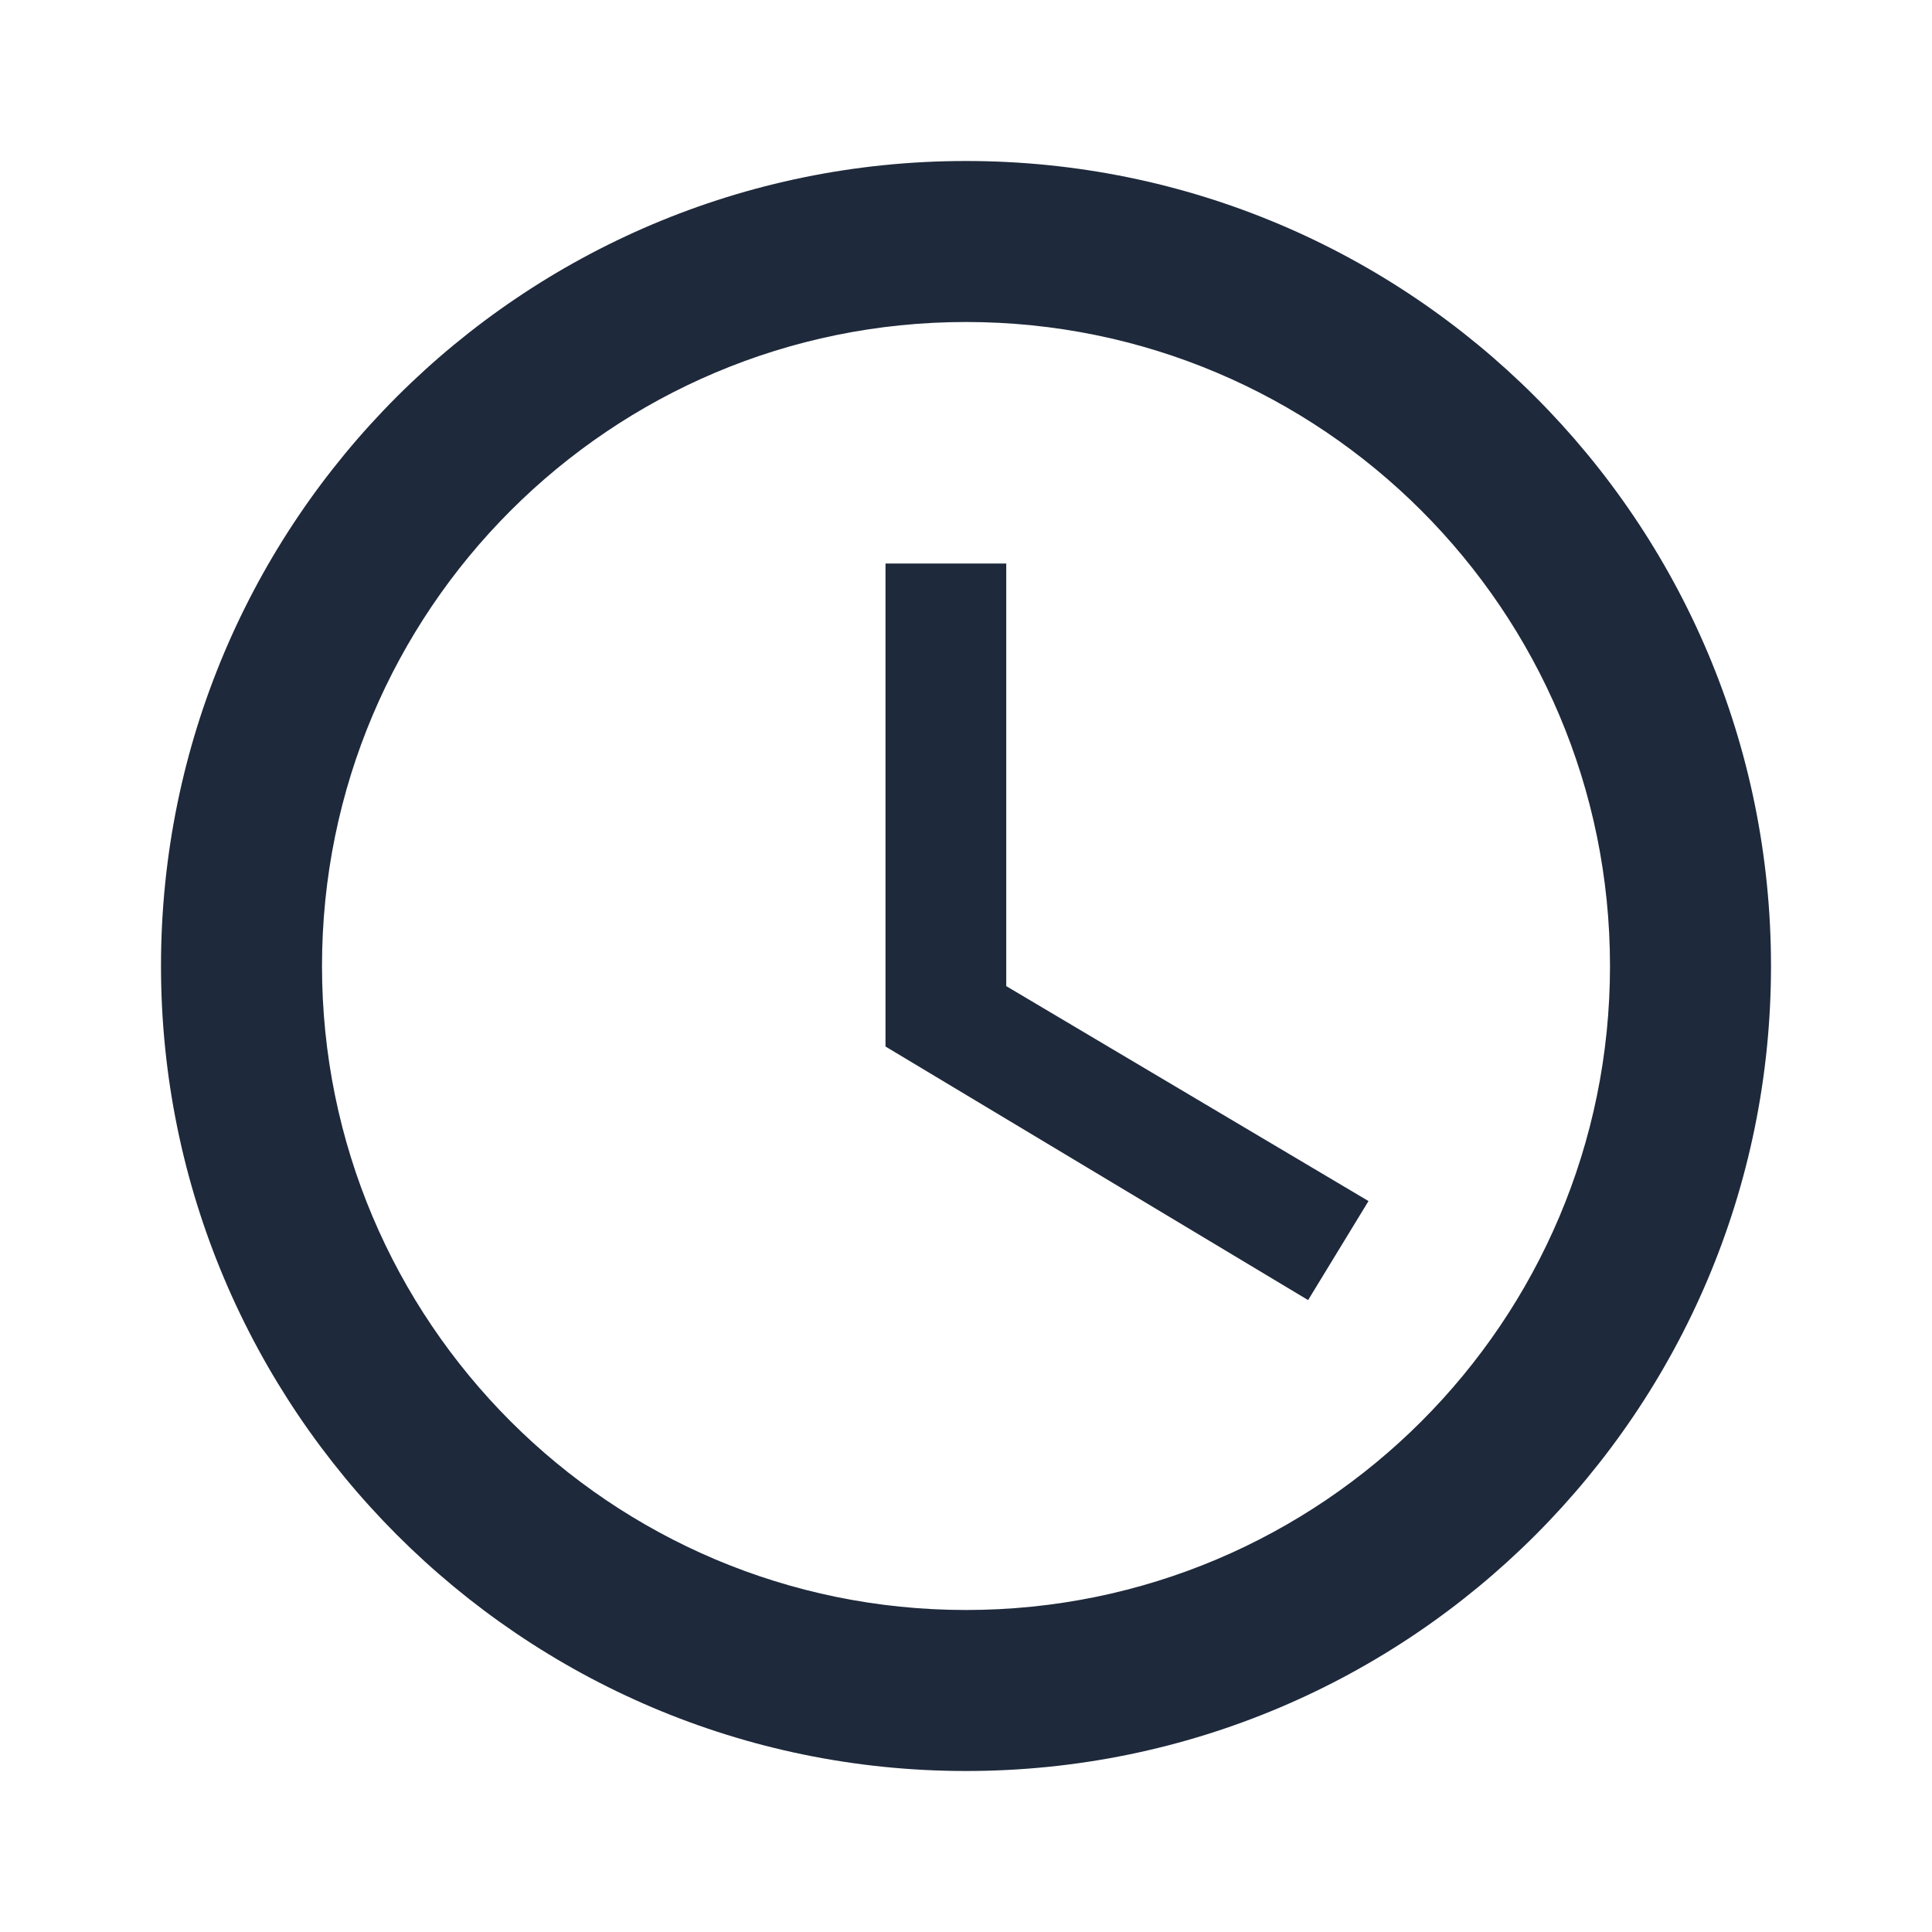
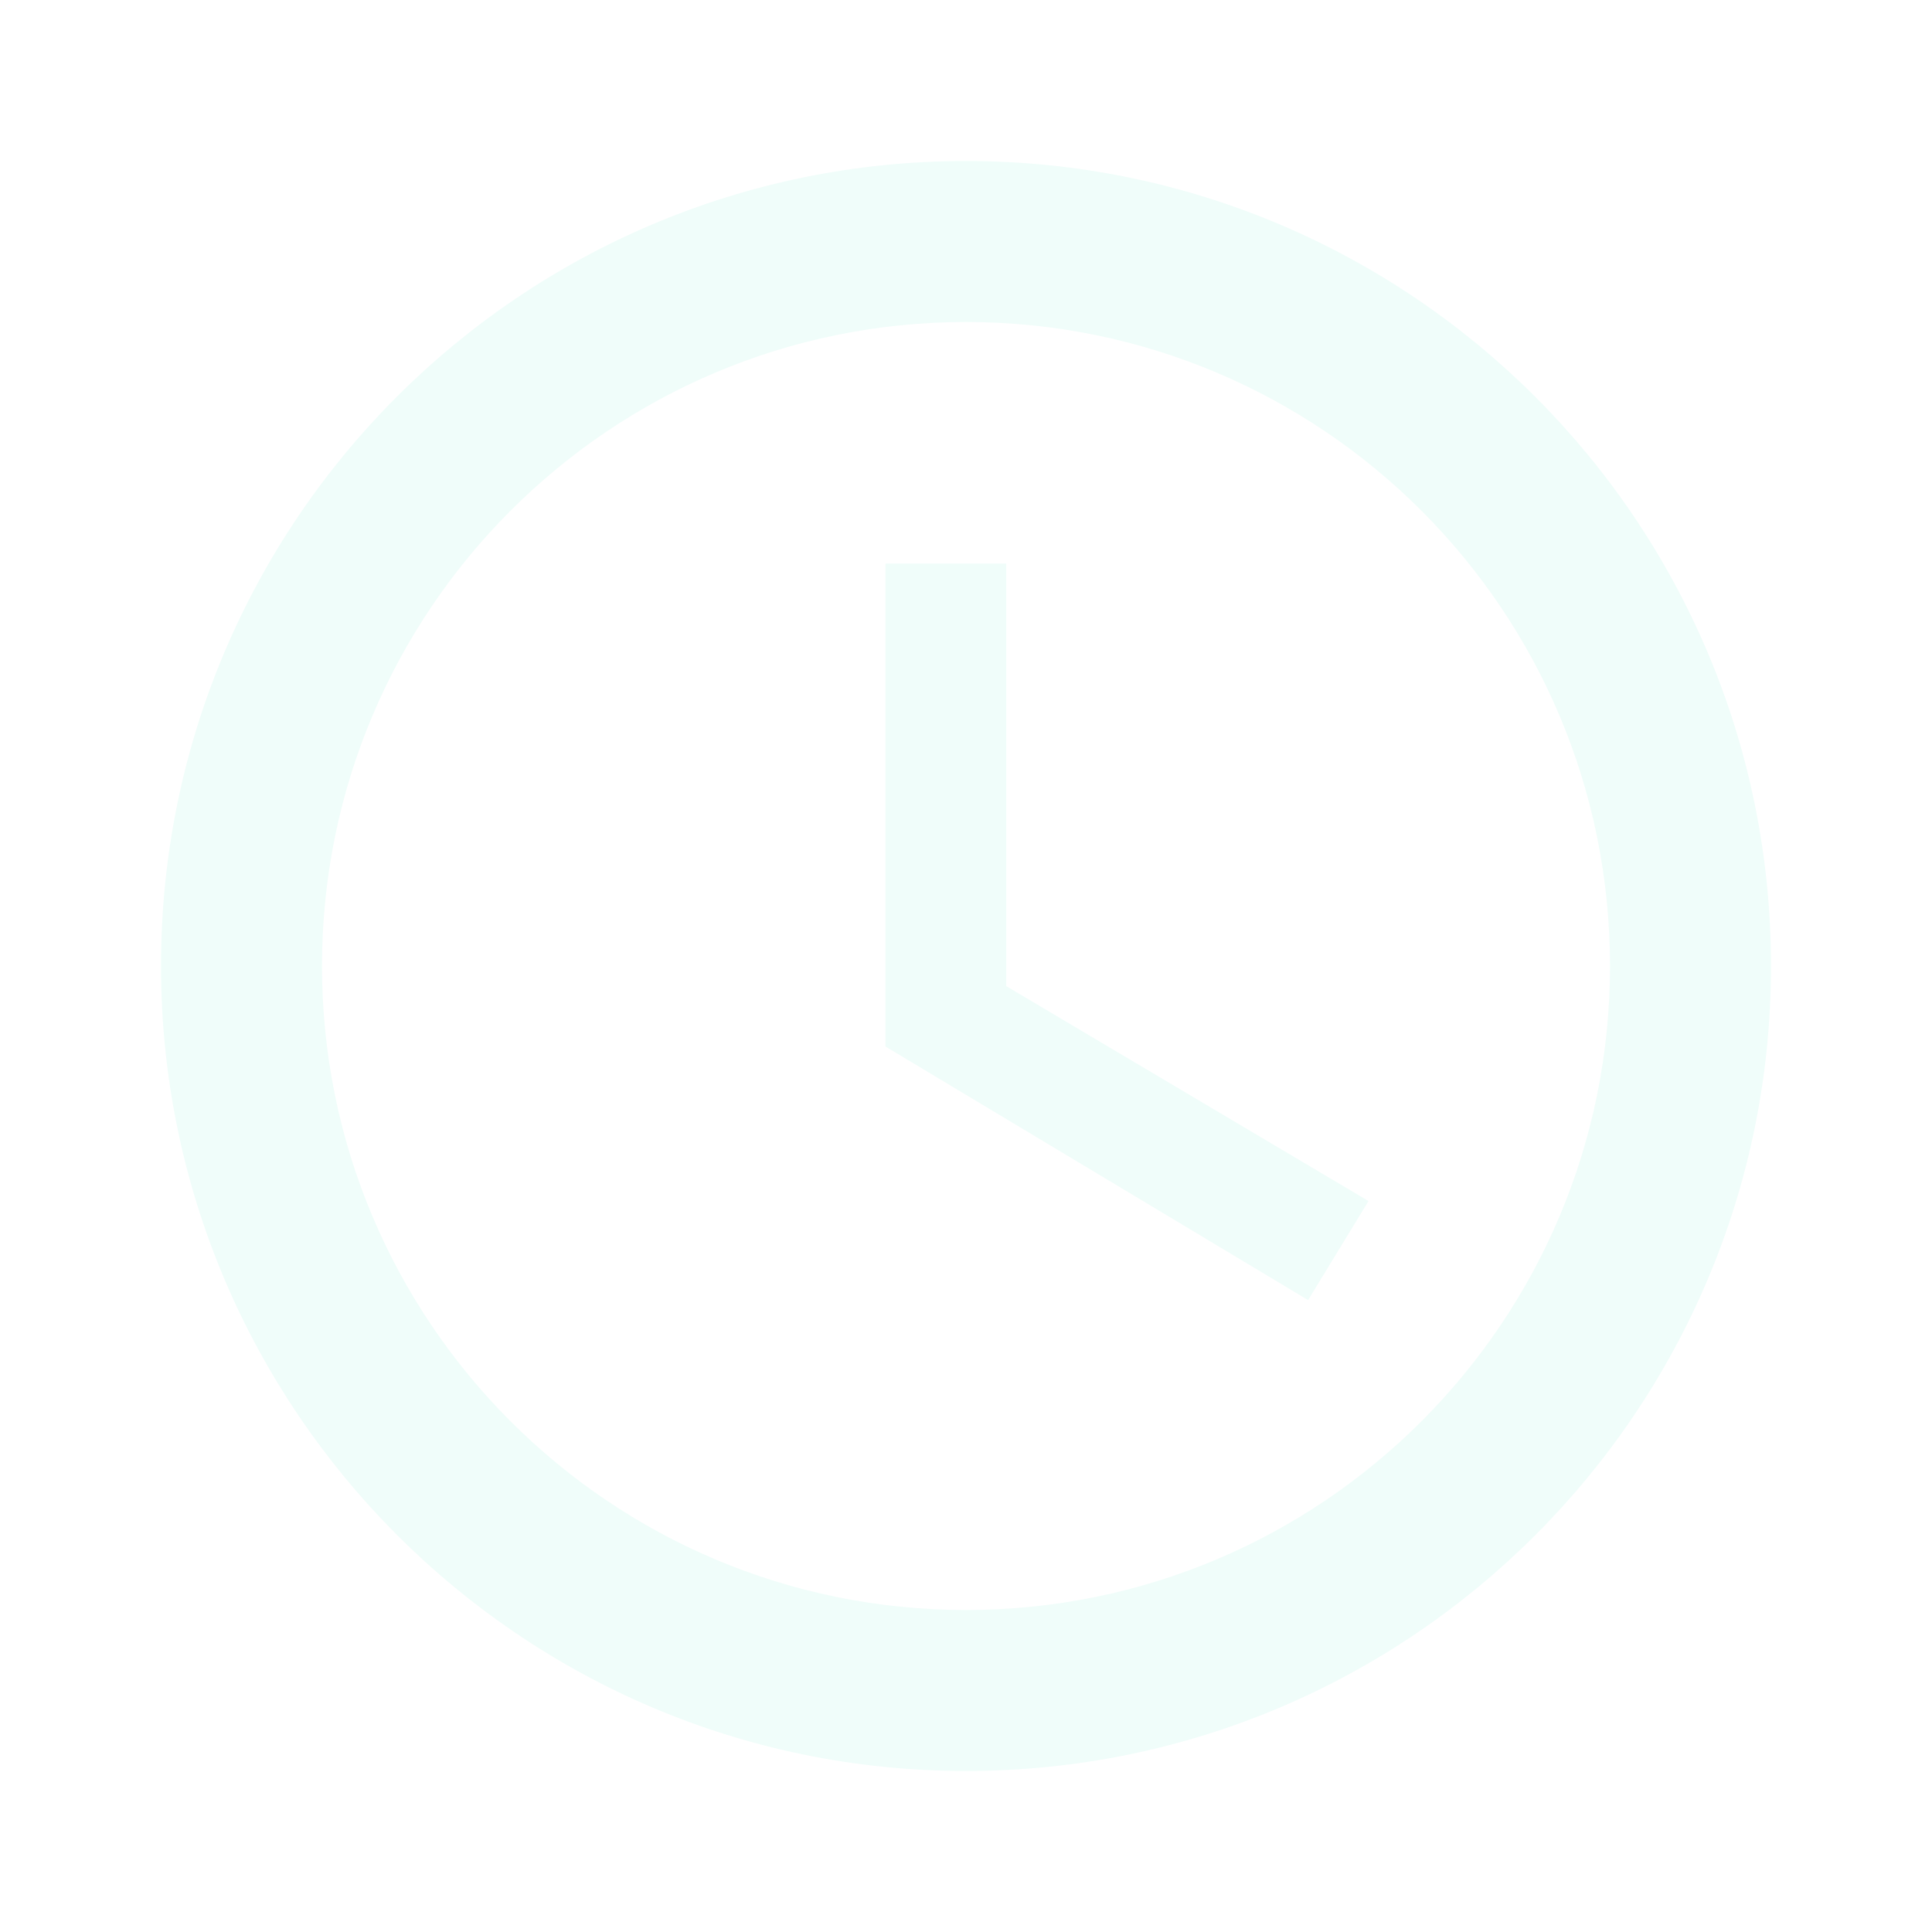
<svg xmlns="http://www.w3.org/2000/svg" viewBox="0 0 24 24">
-   <path fill="#1e293b" d="M12,20A8,8 0 0,0 20,12A8,8 0 0,0 12,4A8,8 0 0,0 4,12A8,8 0 0,0 12,20M12,2A10,10 0 0,1 22,12A10,10 0 0,1 12,22C6.47,22 2,17.5 2,12A10,10 0 0,1 12,2M12.5,7V12.25L17,14.92L16.25,16.15L11,13V7H12.5Z" />
+   <path fill="#f0fdfa" d="M12,20A8,8 0 0,0 20,12A8,8 0 0,0 12,4A8,8 0 0,0 4,12A8,8 0 0,0 12,20M12,2A10,10 0 0,1 22,12A10,10 0 0,1 12,22C6.47,22 2,17.5 2,12A10,10 0 0,1 12,2M12.5,7V12.25L17,14.92L16.25,16.15L11,13V7H12.5Z" />
</svg>
